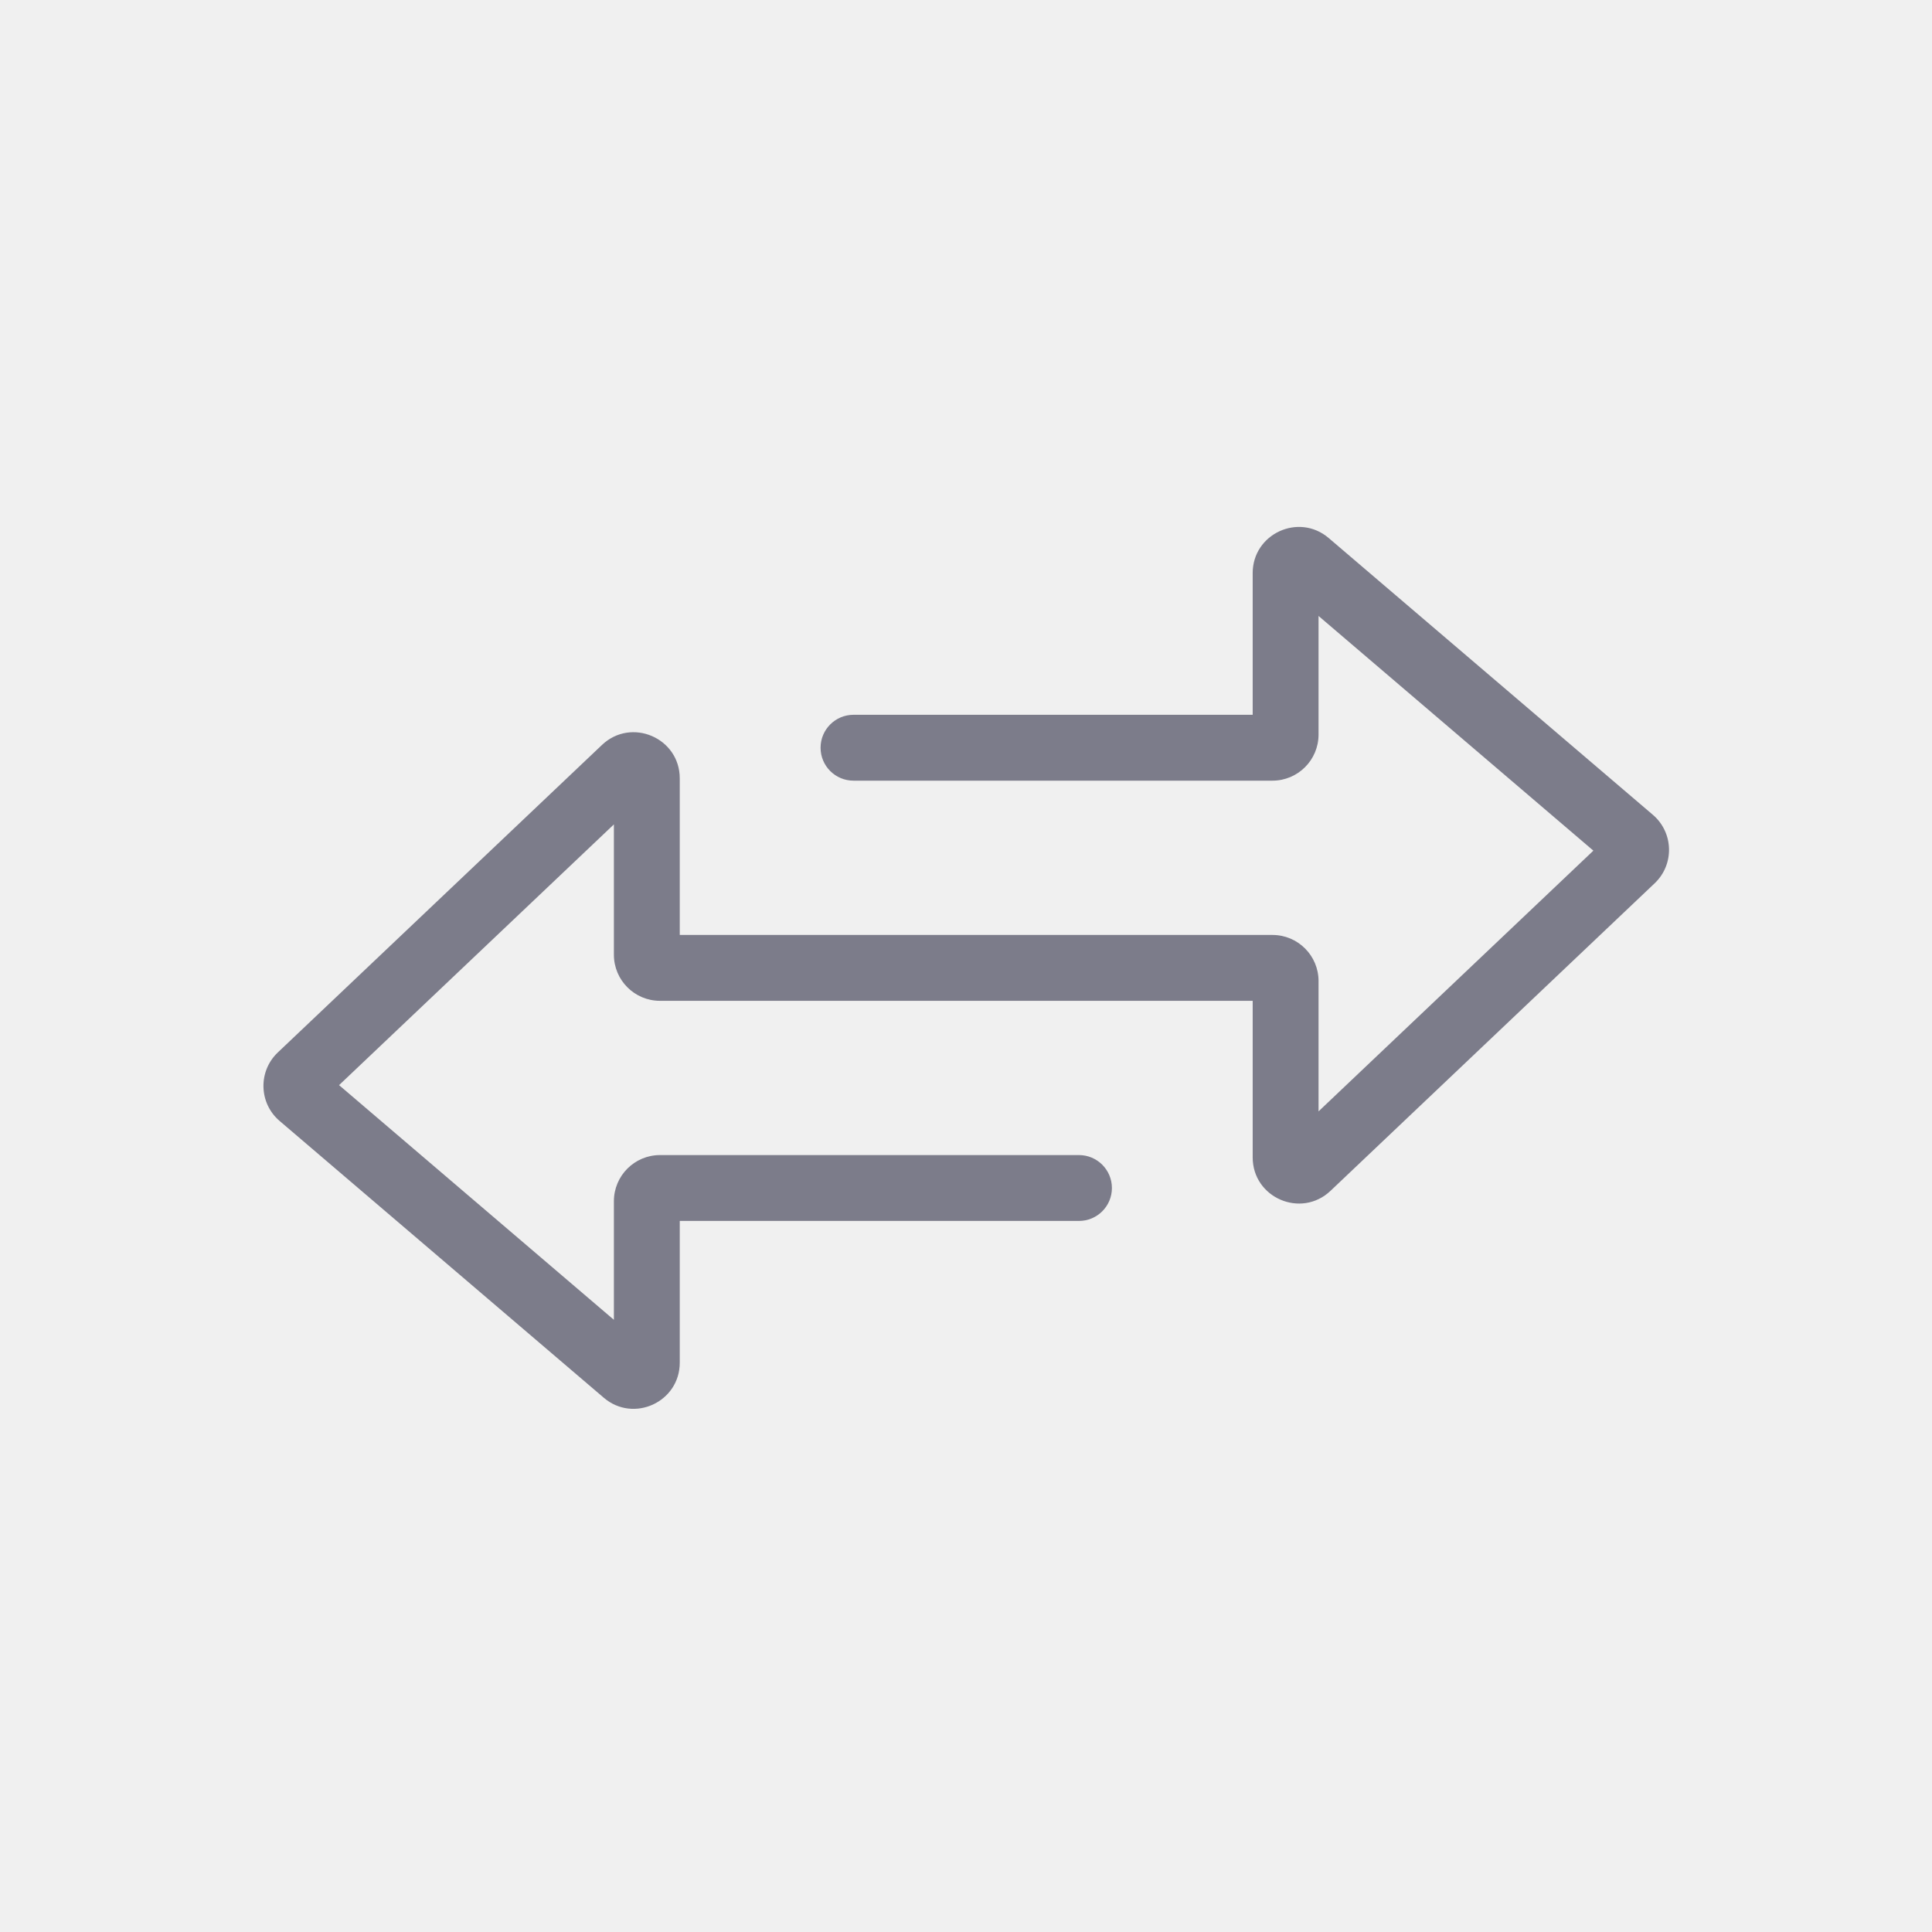
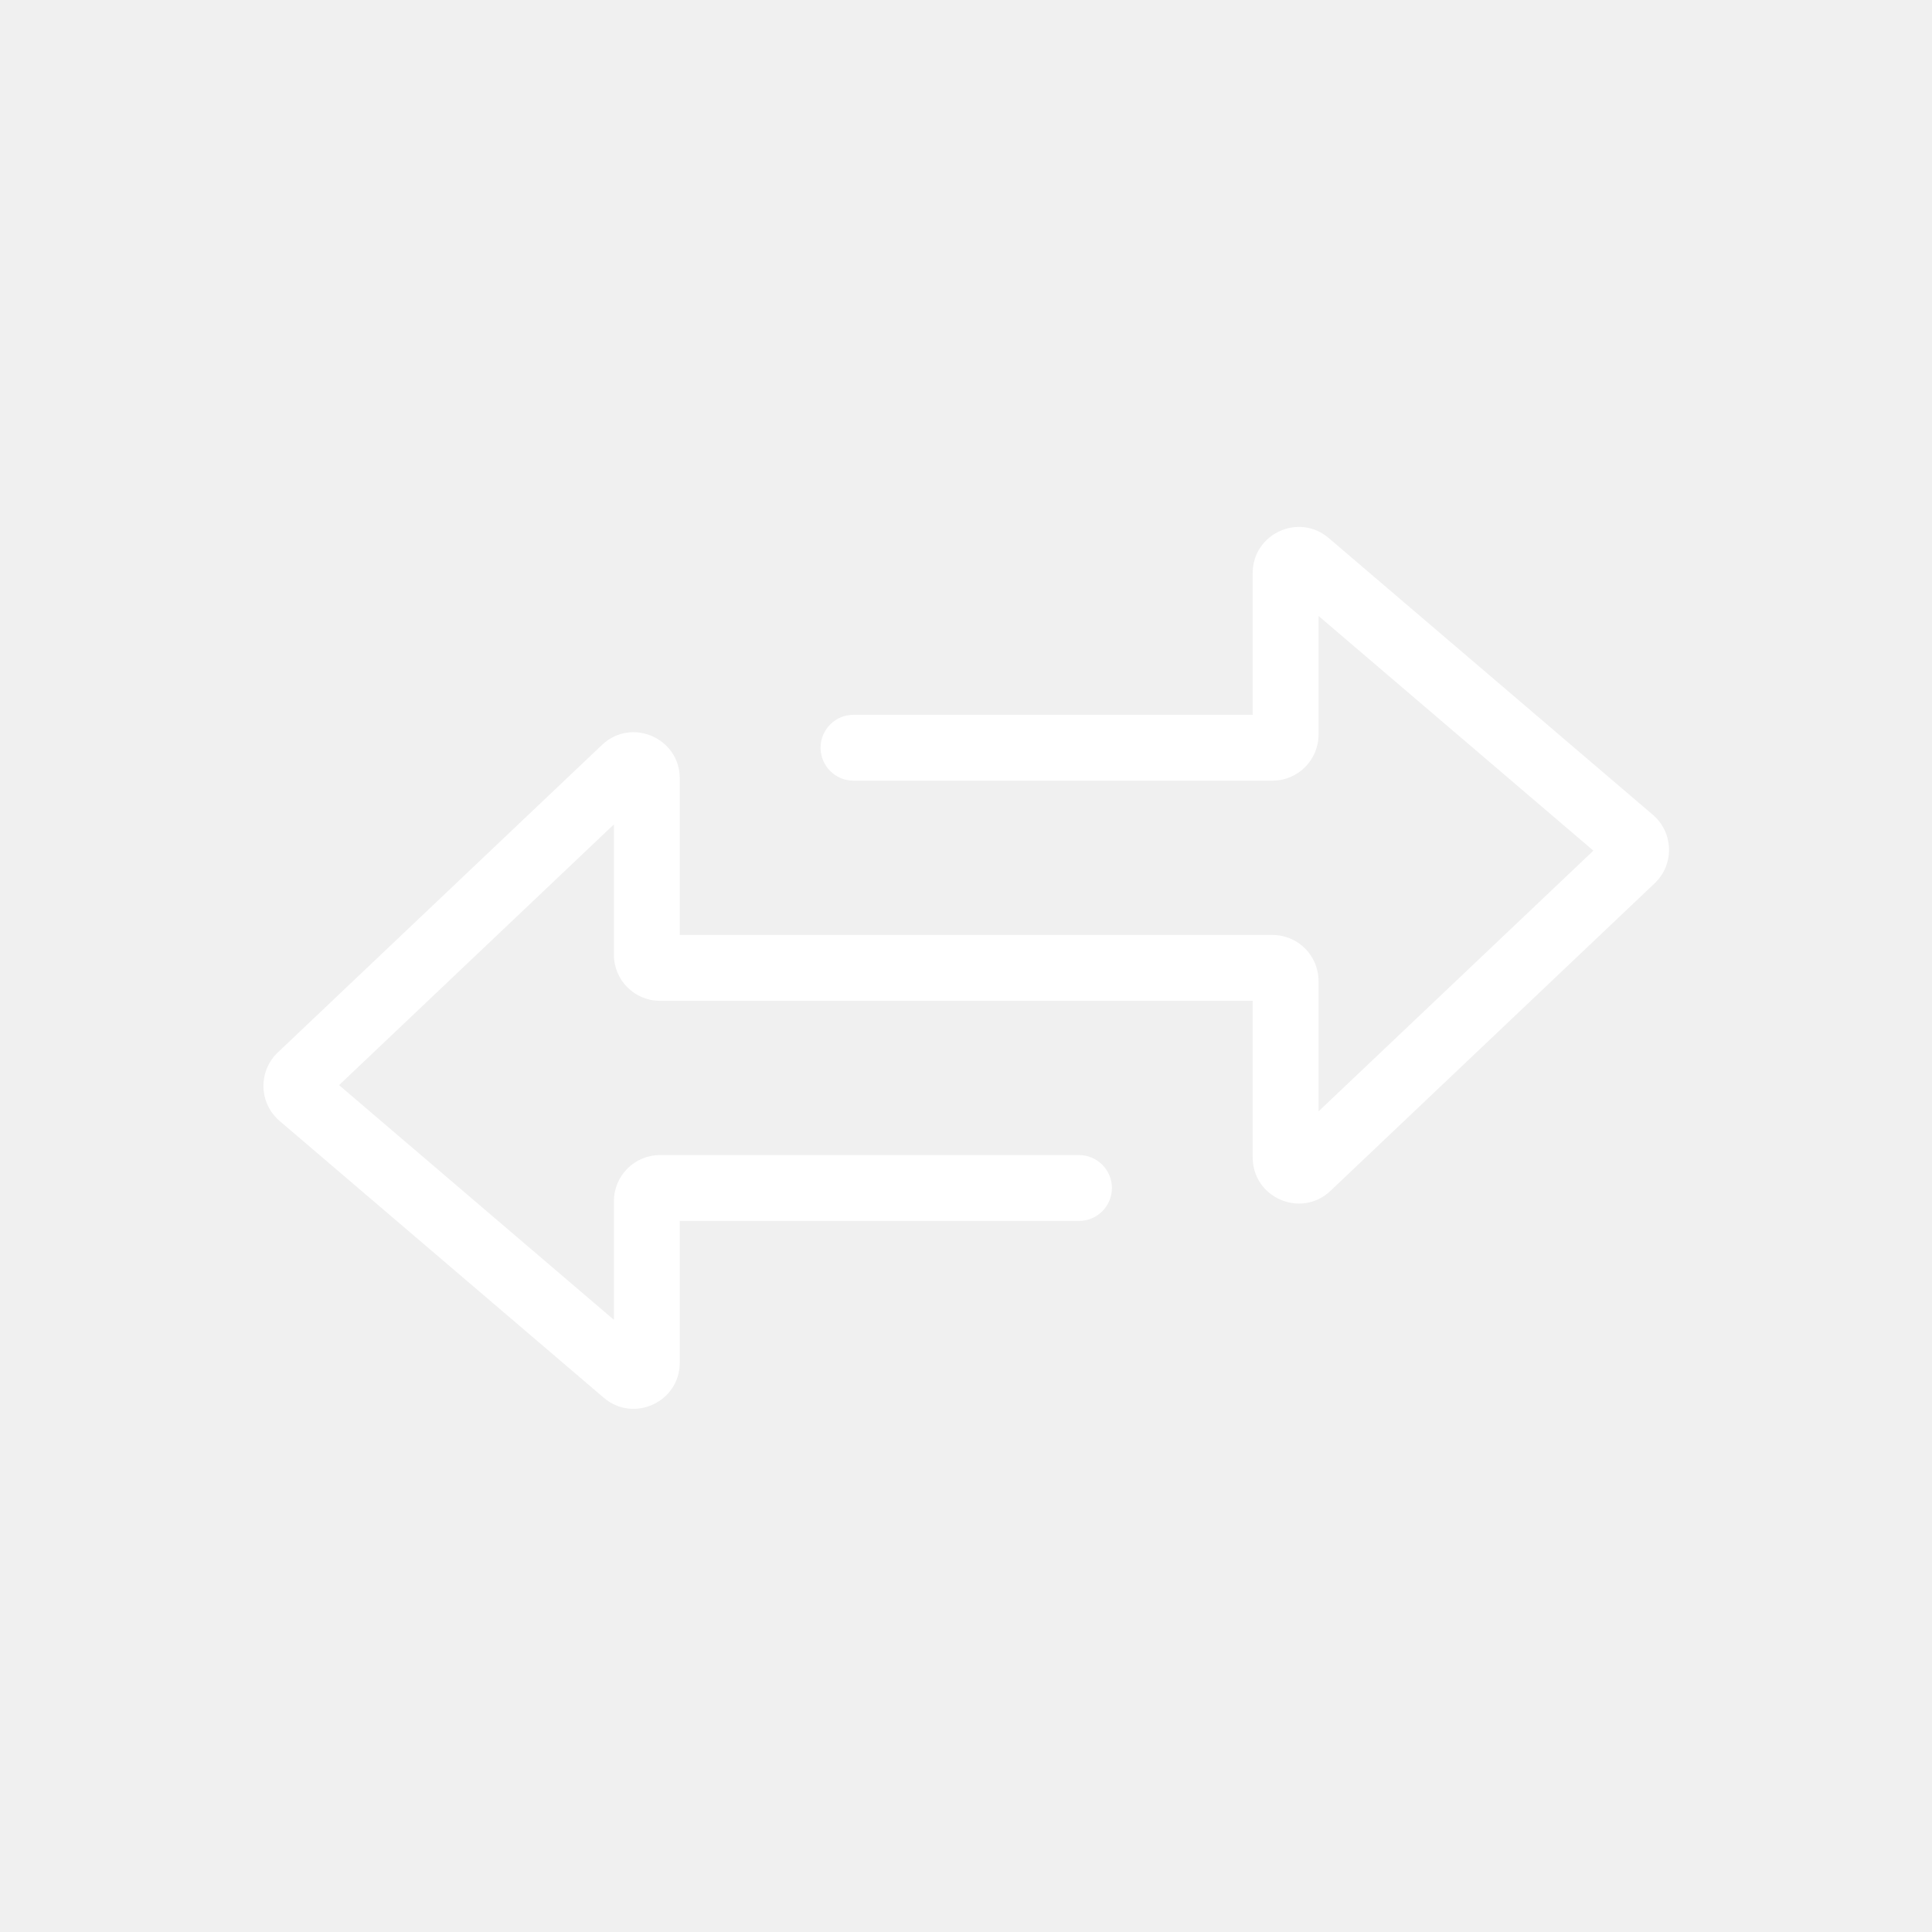
<svg xmlns="http://www.w3.org/2000/svg" width="44" height="44" viewBox="0 0 44 44" fill="none">
-   <path fill-rule="evenodd" clip-rule="evenodd" d="M13.981 21.743L13.981 18.775L7.722 24.713L13.981 30.058L13.981 27.357C13.981 26.777 14.451 26.306 15.031 26.306L24.573 26.306C24.987 26.306 25.323 26.642 25.323 27.056C25.323 27.471 24.987 27.806 24.573 27.806L15.481 27.806V31.034C15.481 31.93 14.431 32.414 13.75 31.832L6.368 25.529C5.894 25.125 5.875 24.398 6.327 23.969L13.709 16.966C14.378 16.331 15.481 16.805 15.481 17.727V21.293L27.14 21.293L28.979 21.293C29.559 21.293 30.029 21.763 30.029 22.343V25.311L36.288 19.373L30.029 14.028V16.729C30.029 17.309 29.559 17.779 28.979 17.779H19.438C19.024 17.779 18.688 17.444 18.688 17.029C18.688 16.615 19.024 16.279 19.438 16.279H28.529V13.052C28.529 12.156 29.58 11.672 30.261 12.254L37.642 18.556C38.117 18.961 38.136 19.688 37.683 20.117L30.302 27.12C29.633 27.755 28.529 27.28 28.529 26.358V22.793H16.871C16.87 22.793 16.869 22.793 16.869 22.793H15.031C14.451 22.793 13.981 22.323 13.981 21.743Z" fill="#7C7C8A" />
+   <path fill-rule="evenodd" clip-rule="evenodd" d="M13.981 21.743L13.981 18.775L7.722 24.713L13.981 30.058L13.981 27.357C13.981 26.777 14.451 26.306 15.031 26.306L24.573 26.306C24.987 26.306 25.323 26.642 25.323 27.056C25.323 27.471 24.987 27.806 24.573 27.806L15.481 27.806V31.034C15.481 31.93 14.431 32.414 13.75 31.832L6.368 25.529C5.894 25.125 5.875 24.398 6.327 23.969L13.709 16.966C14.378 16.331 15.481 16.805 15.481 17.727V21.293L27.14 21.293L28.979 21.293C29.559 21.293 30.029 21.763 30.029 22.343V25.311L36.288 19.373L30.029 14.028V16.729C30.029 17.309 29.559 17.779 28.979 17.779H19.438C19.024 17.779 18.688 17.444 18.688 17.029C18.688 16.615 19.024 16.279 19.438 16.279H28.529V13.052C28.529 12.156 29.58 11.672 30.261 12.254L37.642 18.556C38.117 18.961 38.136 19.688 37.683 20.117L30.302 27.12C29.633 27.755 28.529 27.28 28.529 26.358V22.793H16.871C16.87 22.793 16.869 22.793 16.869 22.793H15.031C14.451 22.793 13.981 22.323 13.981 21.743Z" fill="white" />
</svg>
